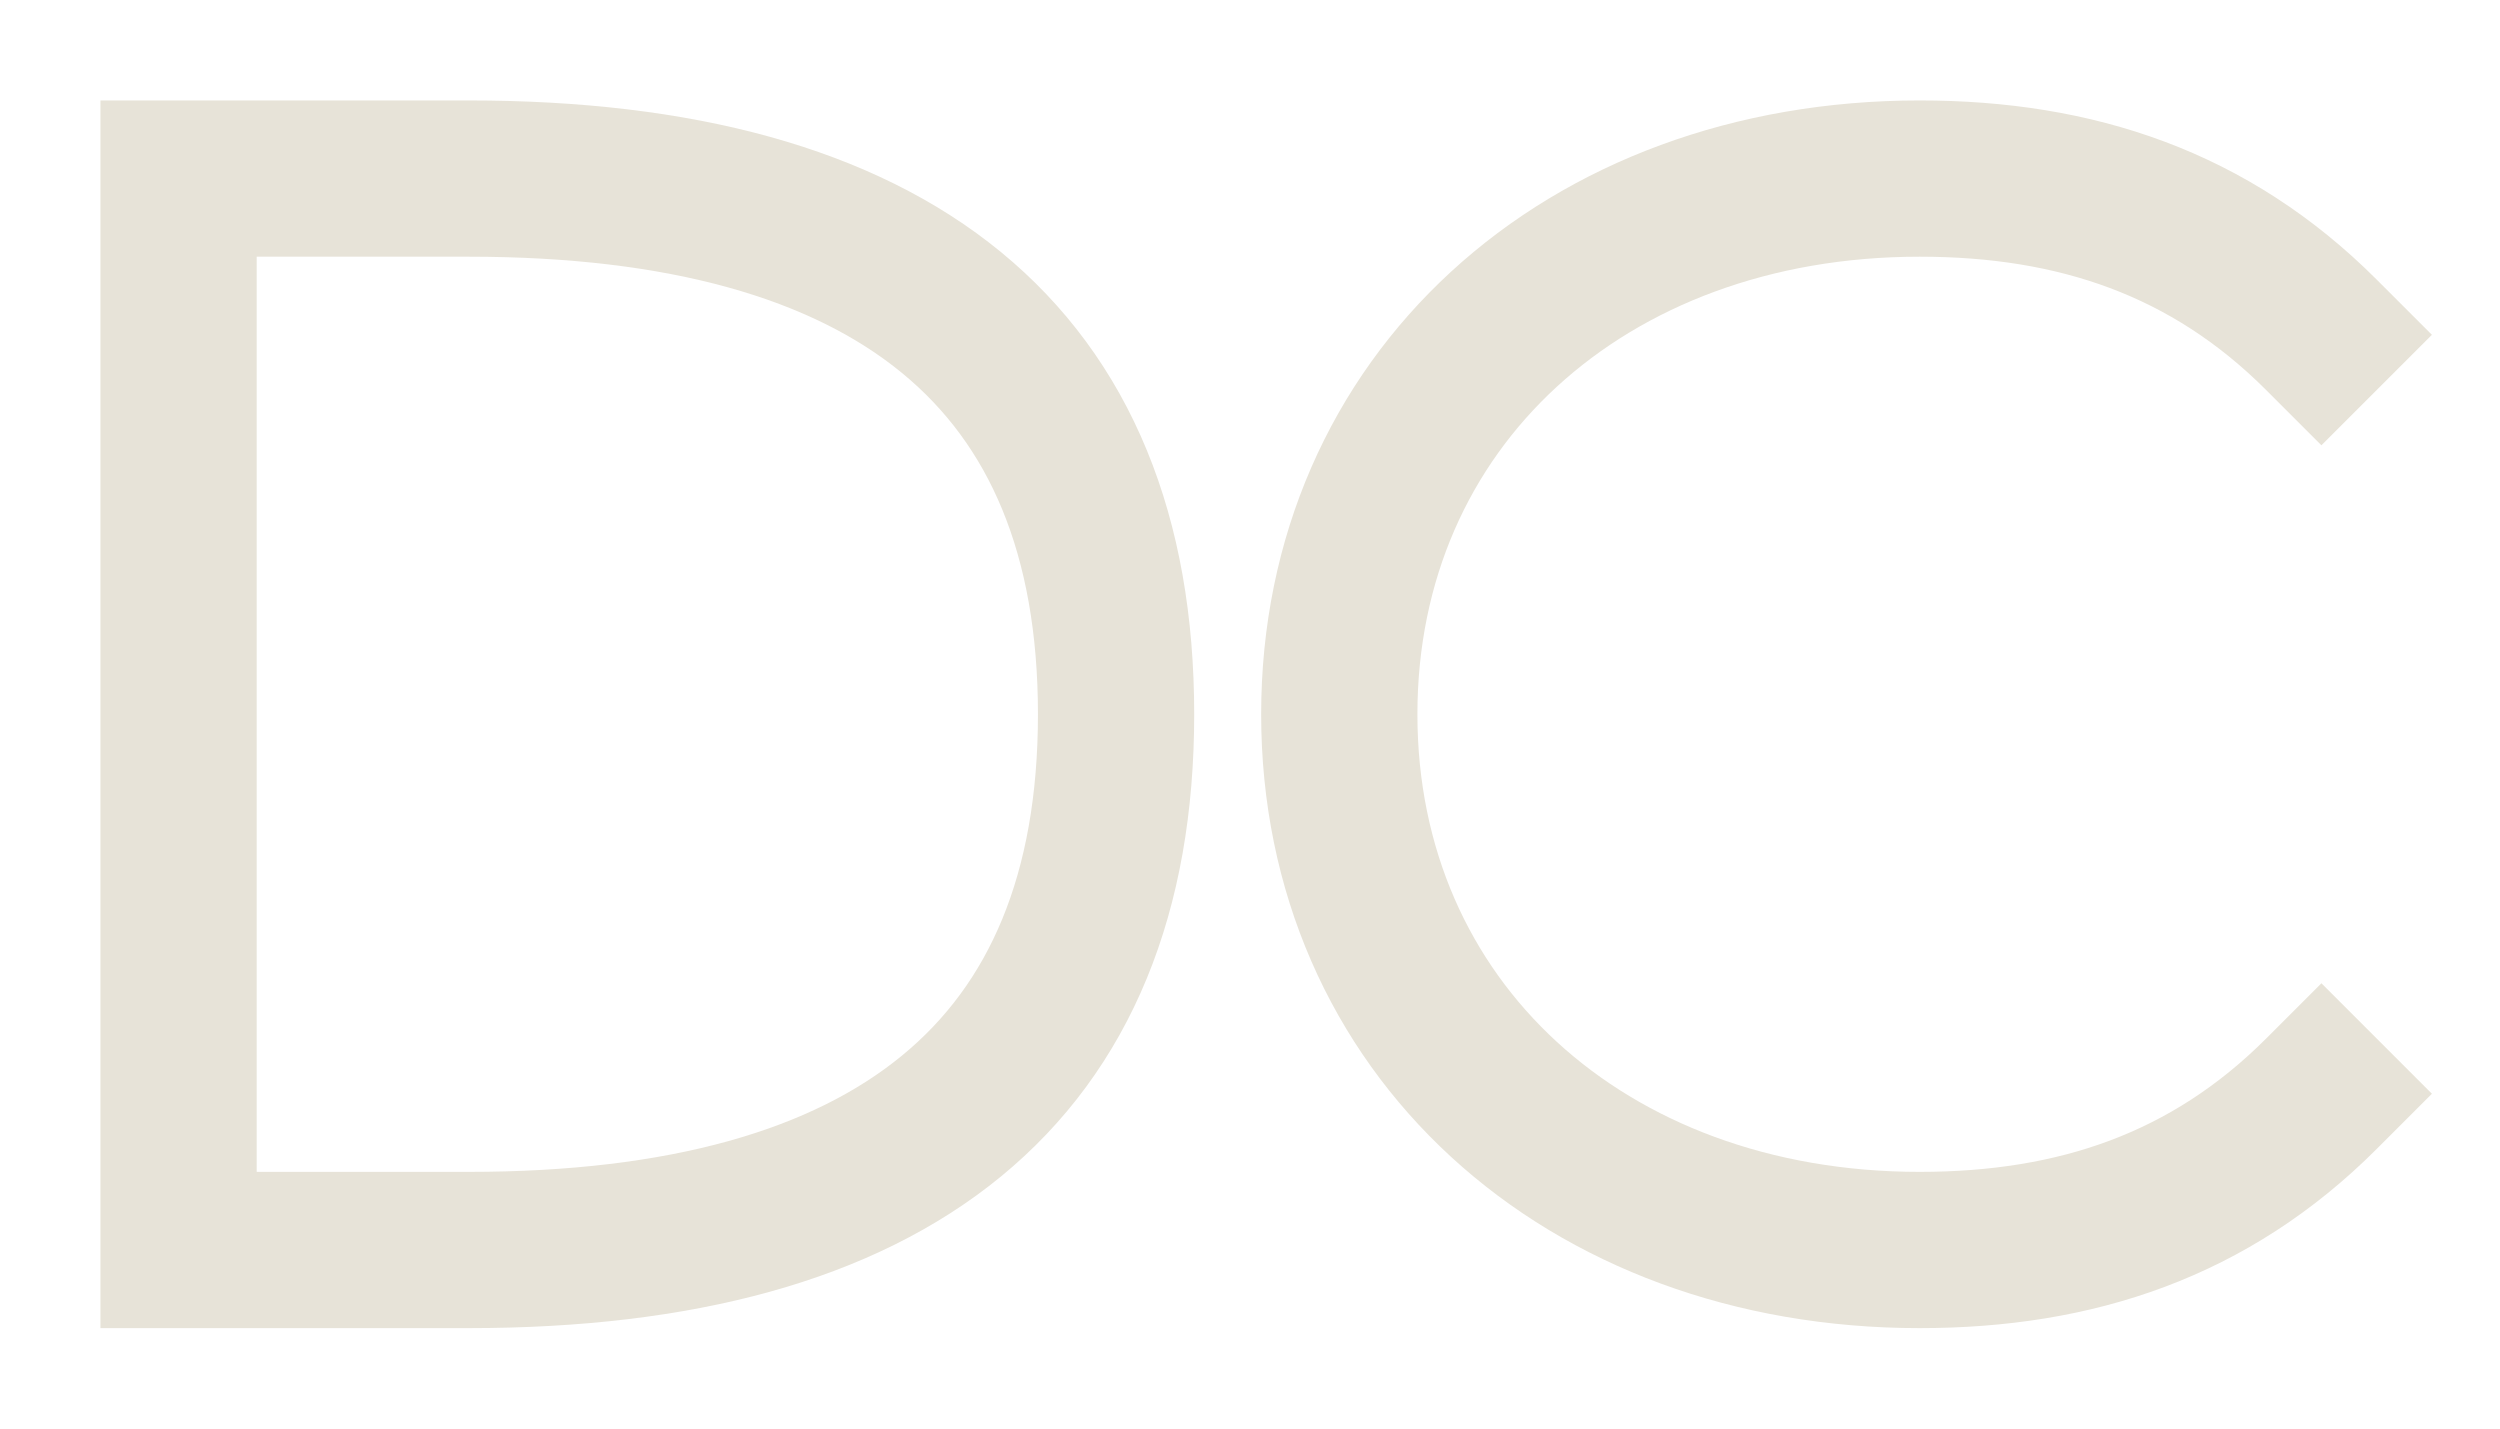
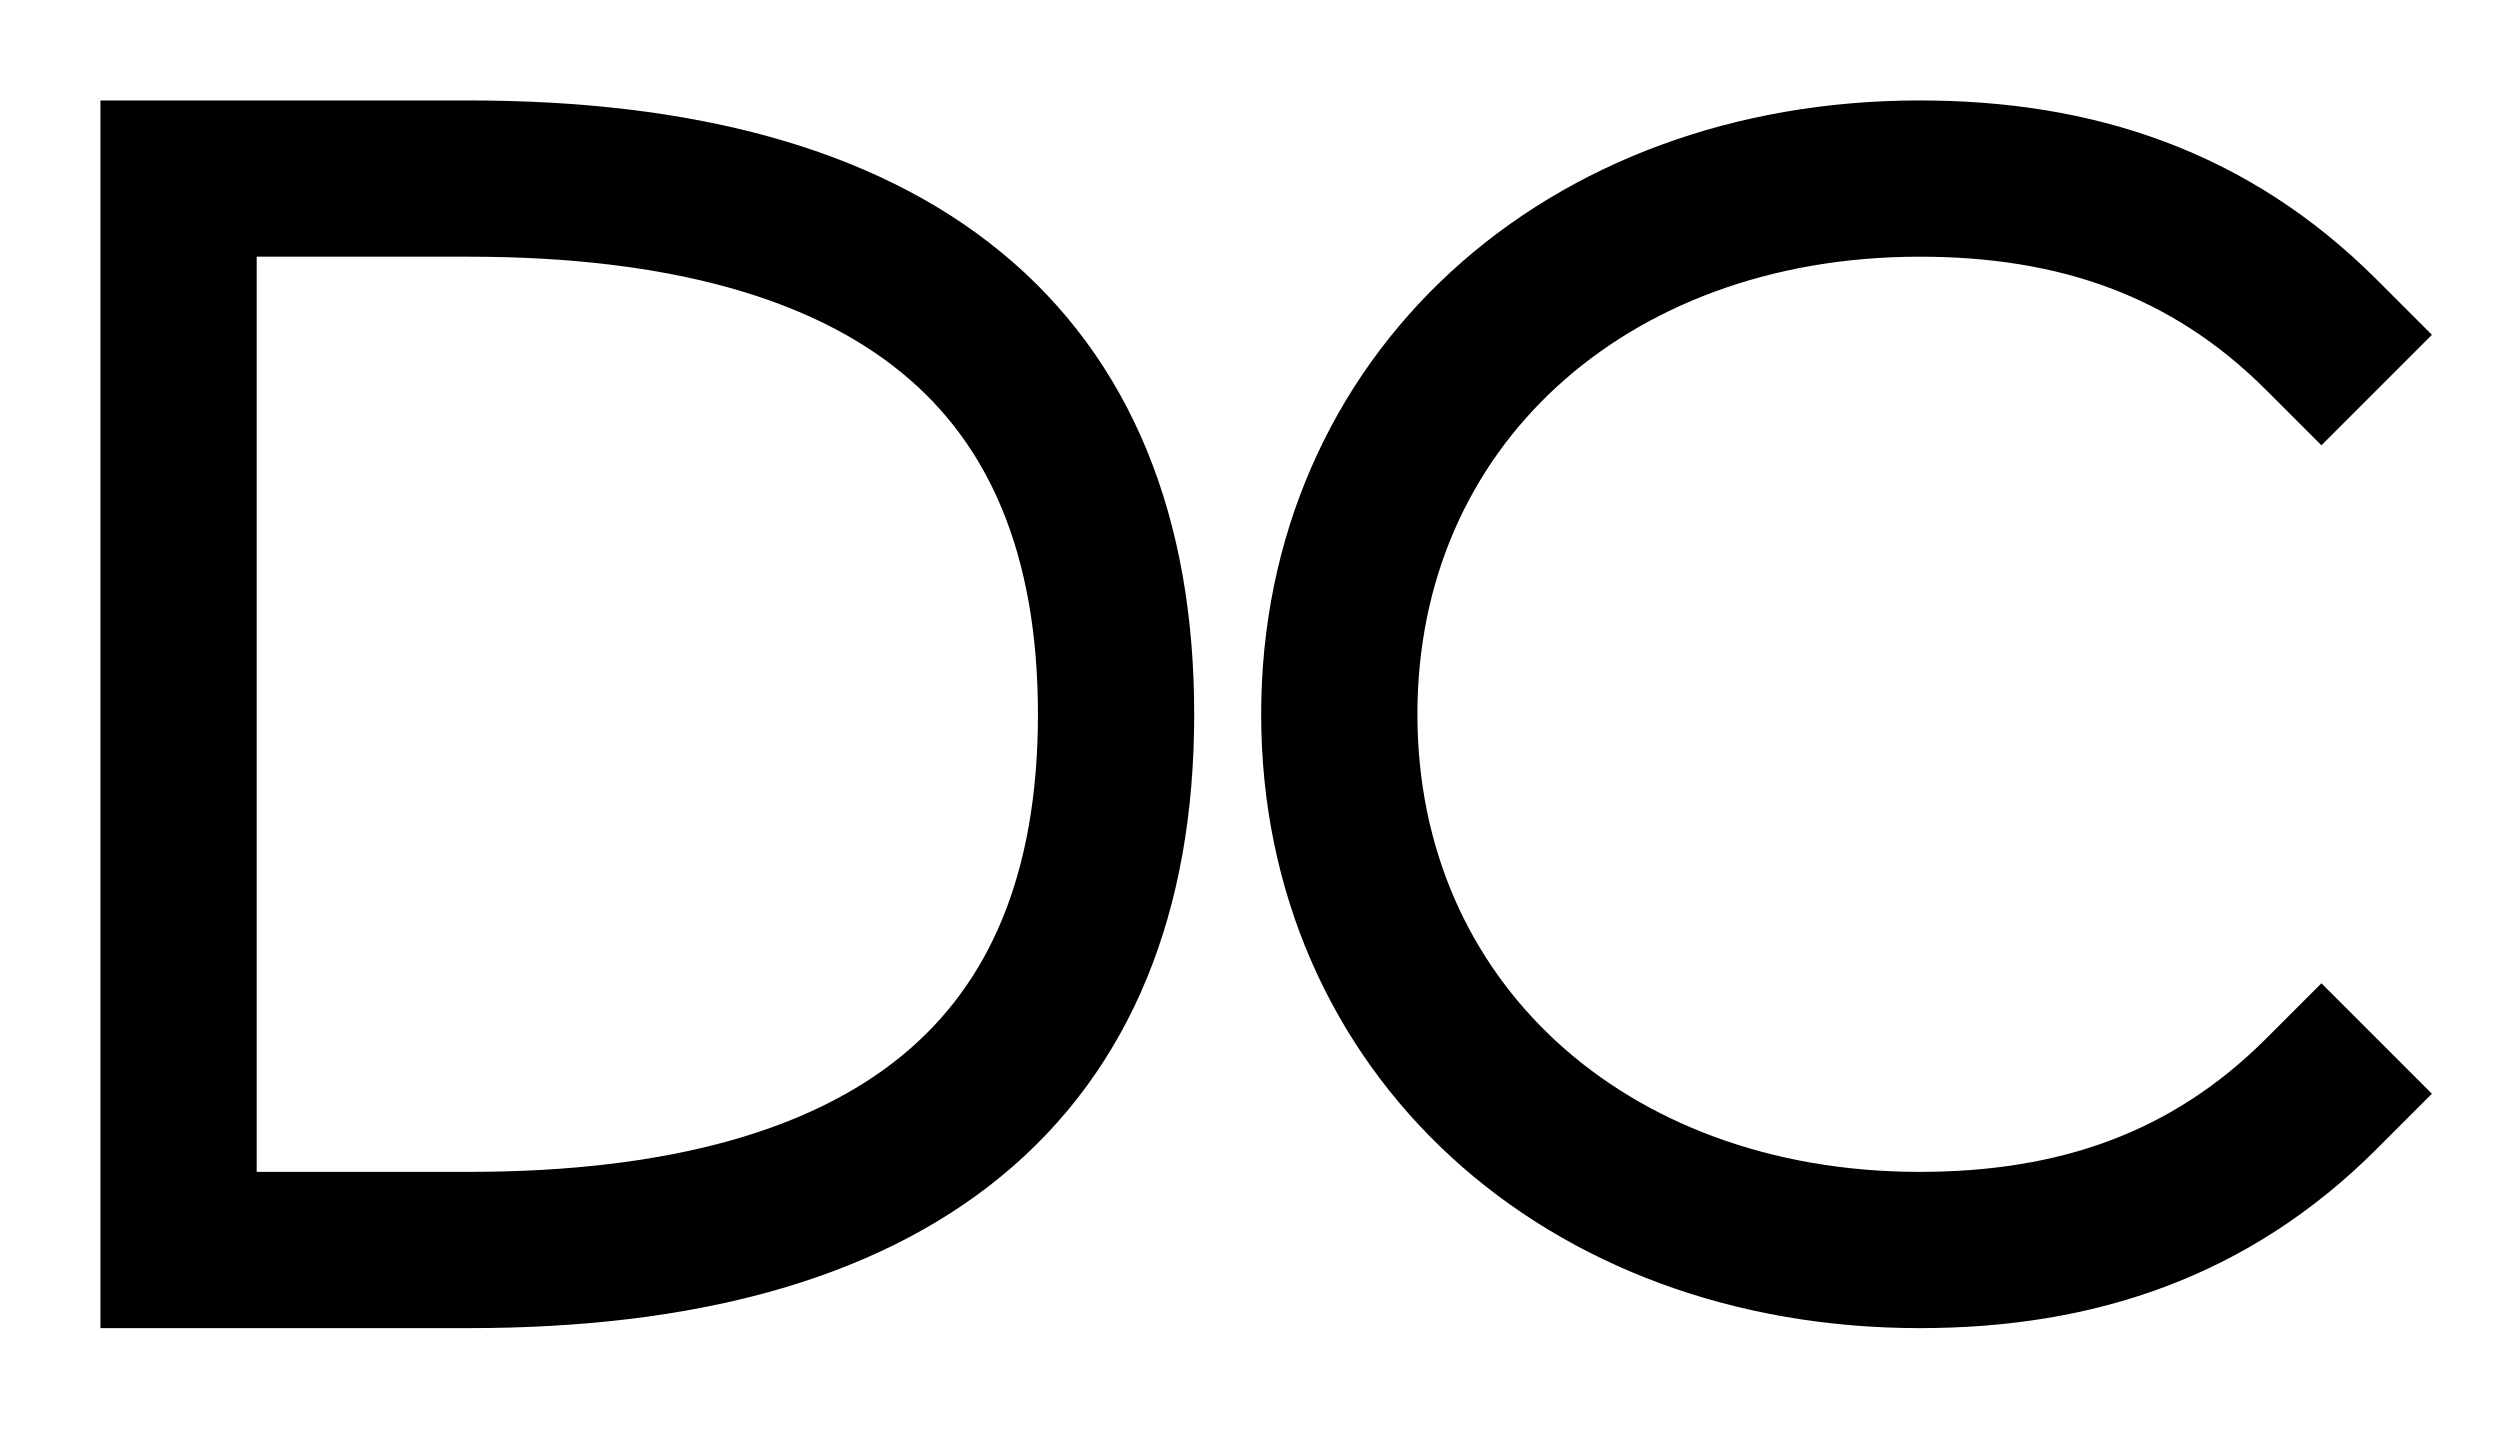
<svg xmlns="http://www.w3.org/2000/svg" viewBox="0 0 112 64" role="img" aria-labelledby="title">
-   <g fill="none" stroke="#e7e3d8" stroke-width="7" stroke-linecap="square" stroke-linejoin="miter">
+   <g fill="none" stroke="currentColor" stroke-width="7" stroke-linecap="square" stroke-linejoin="miter">
    <path d="M8 8v48h13c19 0 29-8 29-24S40 8 21 8H8Z" />
    <path d="M104 15c-5-5-11-7-18-7-15 0-26 10-26 24s11 24 26 24c7 0 13-2 18-7" />
  </g>
</svg>
